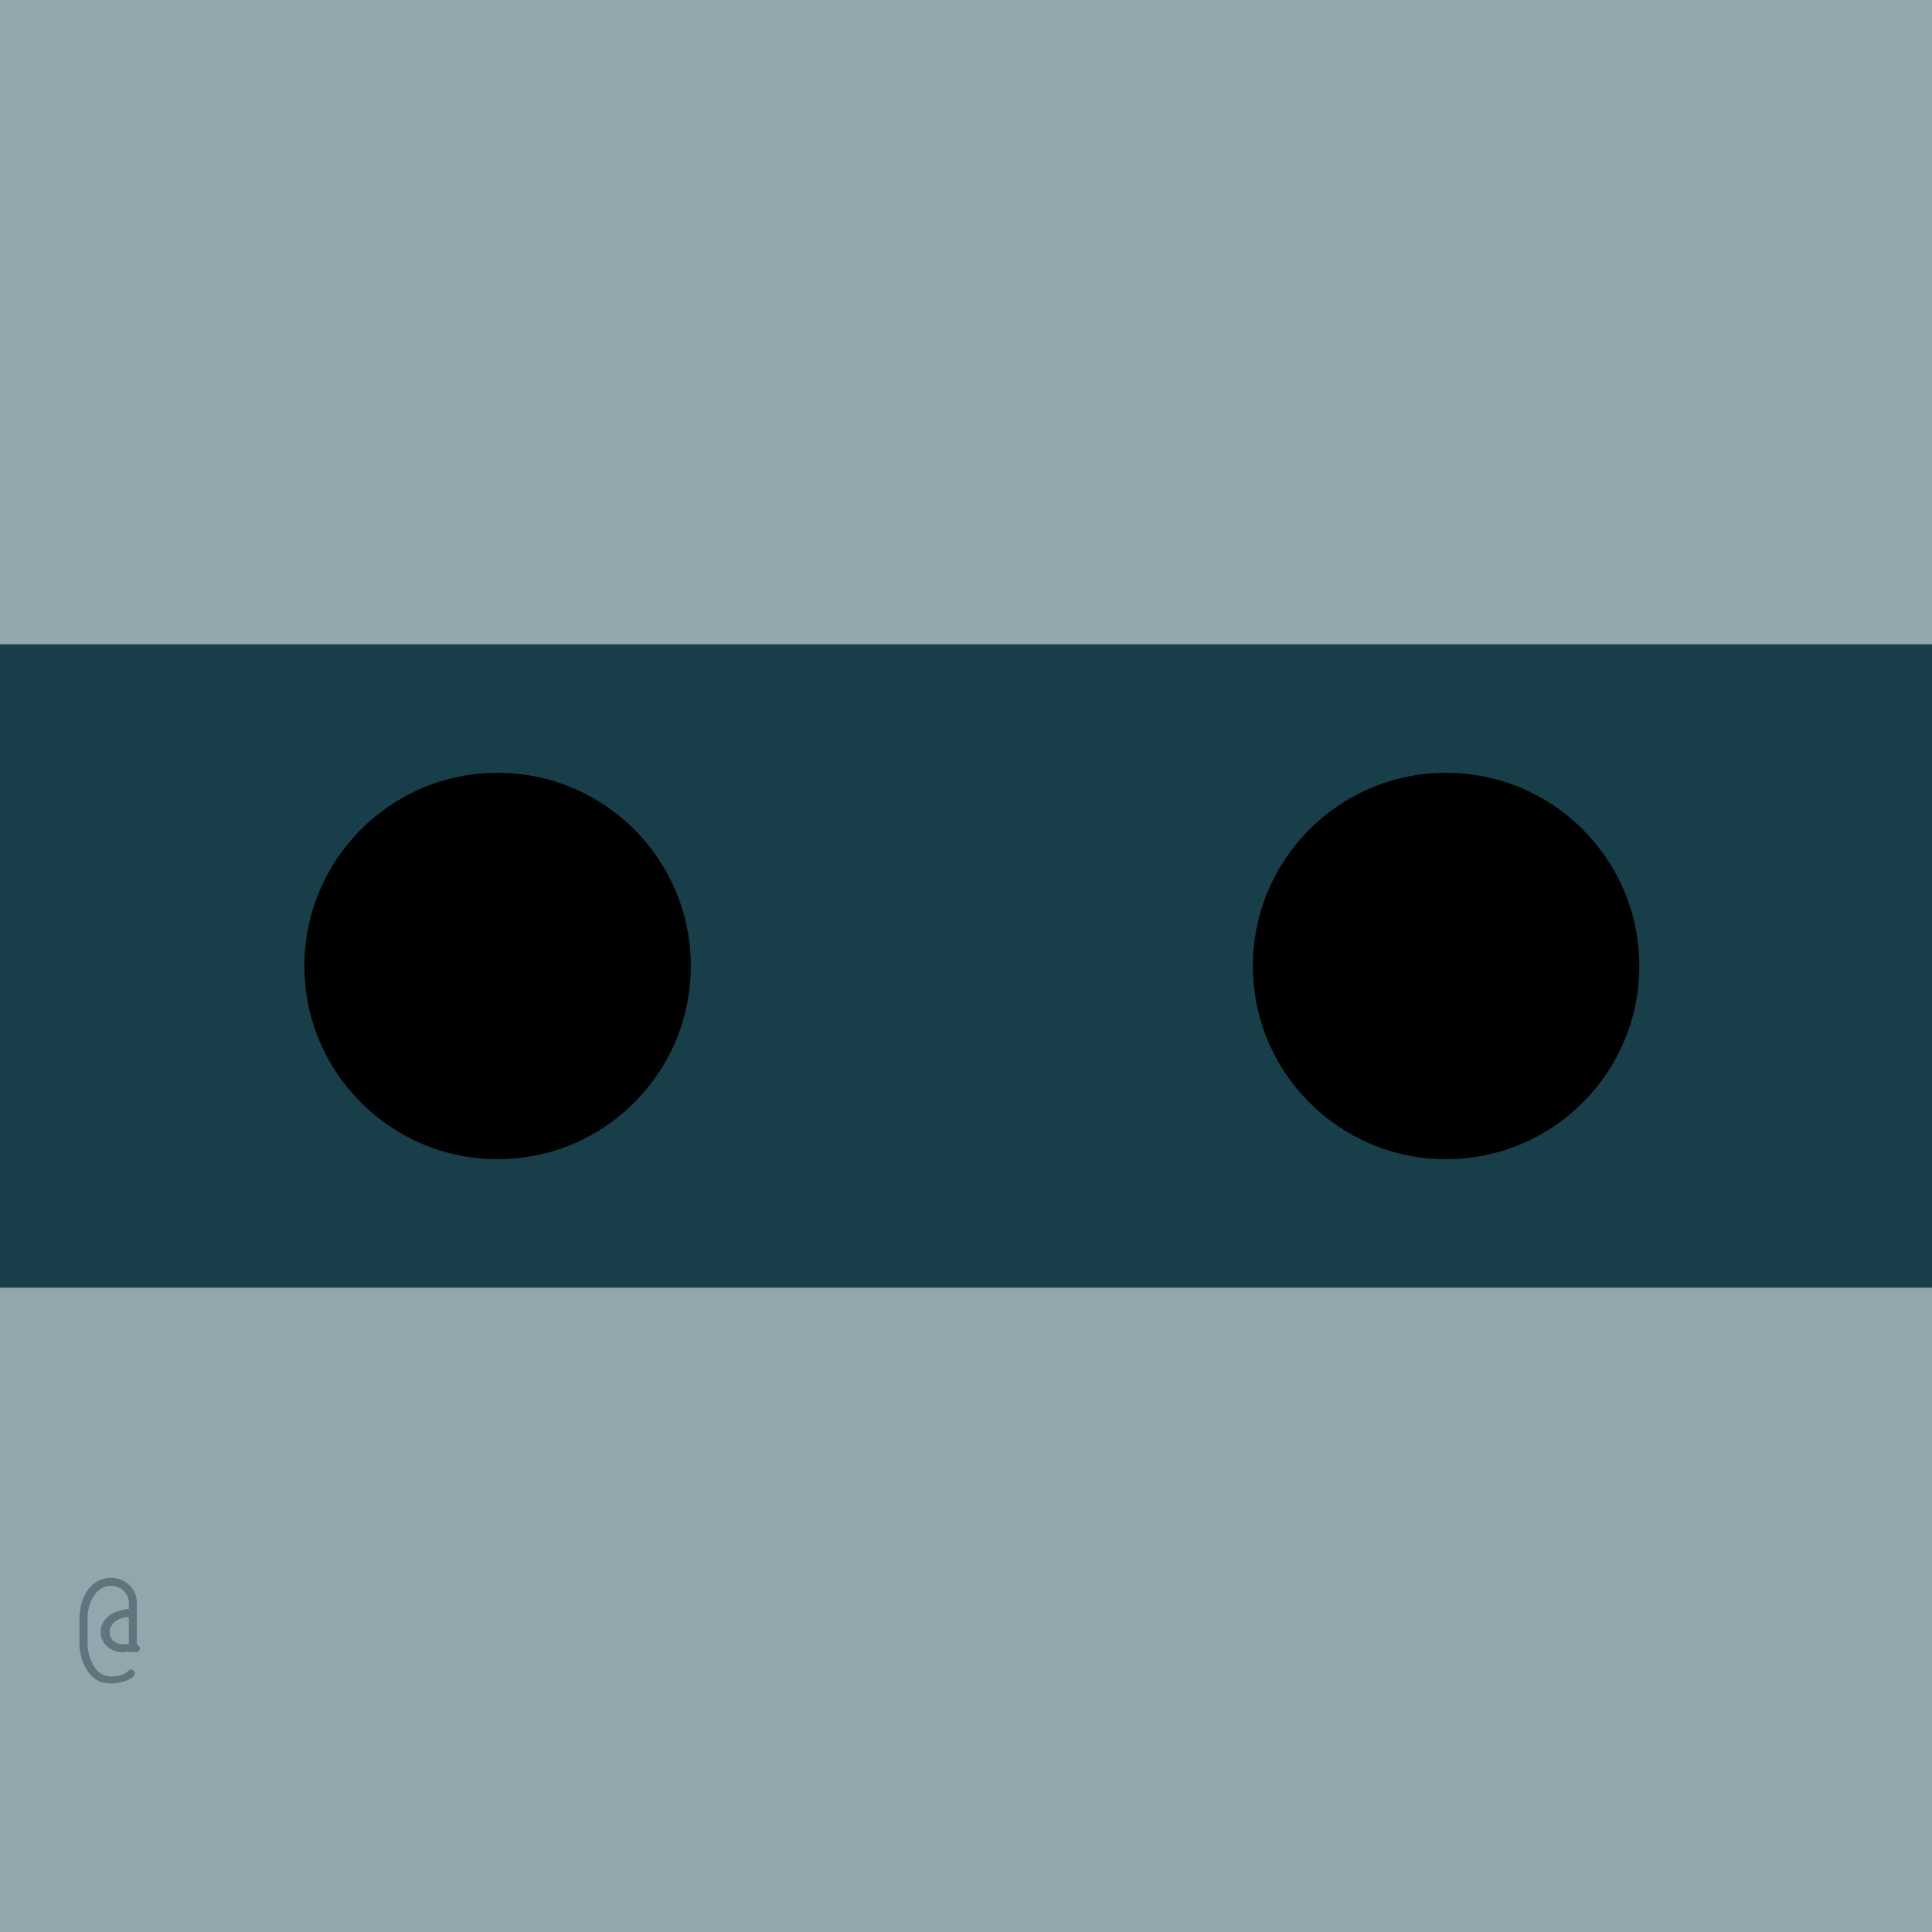
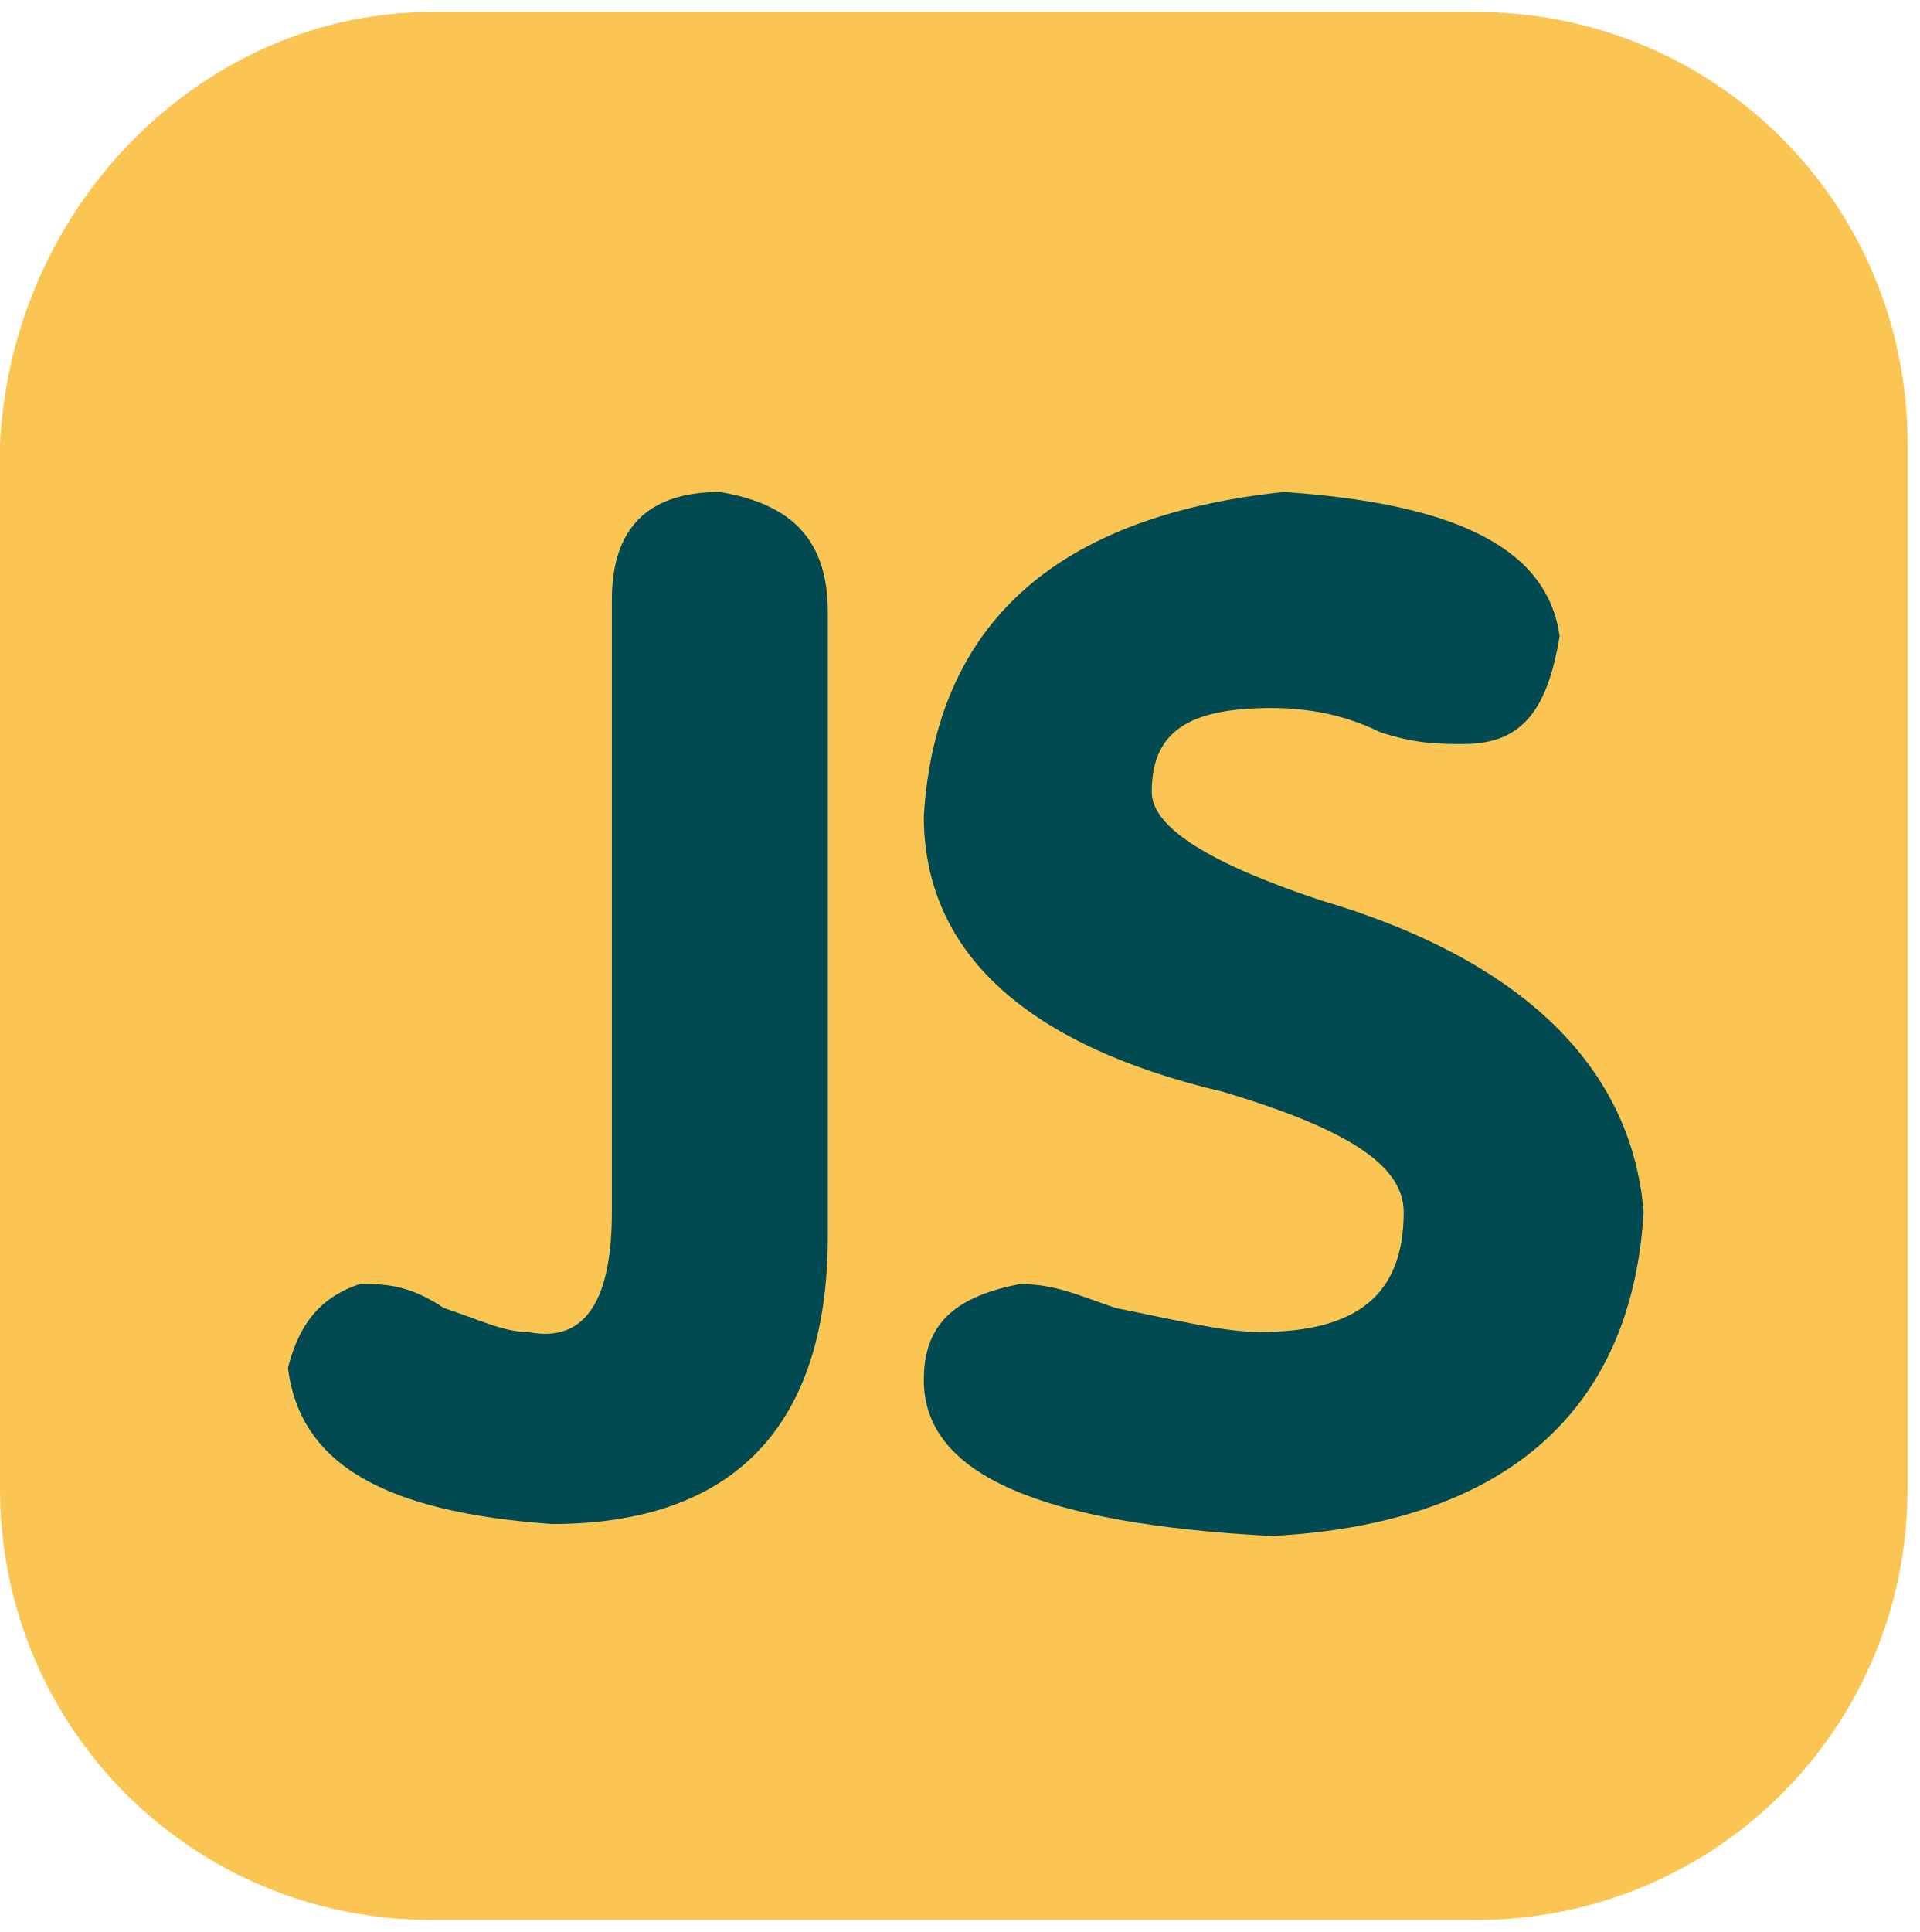
- <svg xmlns="http://www.w3.org/2000/svg" width="30" height="30" viewBox="0 0 30 30">
-   <style>@media (max-width: 100px) { text { display: none; } }</style>
-   <g id="eyes" fill="{{fill}}">
-     <path d="M0 10v10h30V10H0z" id="face" fill="#183E49" />
-     <path d="M22.455 18c1.656 0 3-1.343 3-3s-1.344-3-3-3c-1.657 0-3 1.343-3 3s1.343 3 3 3z" id="right" />
-     <path d="M7.727 18c1.657 0 3-1.343 3-3s-1.343-3-3-3-3 1.343-3 3 1.343 3 3 3z" id="left" />
-     <path id="head-top" fill="#93A6AD" d="M0 0h30v10H0z" />
-     <path id="head-bottom" fill="#93A6AD" d="M0 20h30v10H0z" />
-     <text x="1" y="26" style="text-shadow:1px 1px 0 hsl(196, 14%, 70%);text-overflow:ellipsis" id="name" fill="hsl(196, 14%, 43%)" font-size=".2em" font-family="courier">@</text>
-   </g>
+ <svg xmlns="http://www.w3.org/2000/svg" version="1.1" id="图层_1" x="0px" y="0px" viewBox="0 0 16 16.1" style="enable-background:new 0 0 16 16.1;" xml:space="preserve">
+   <style type="text/css">
+ 	.st0{fill:#FAC552;}
+ 	.st1{fill:#014A51;}
+ </style>
+   <path class="st0" d="M3.6,0.1h8.7c2,0,3.6,1.6,3.6,3.6v8.7c0,2-1.6,3.6-3.6,3.6H3.6c-2,0-3.6-1.6-3.6-3.6V3.7  C0.1,1.7,1.7,0.1,3.6,0.1z" />
+   <path class="st1" d="M6,4.1c-0.6,0-0.9,0.3-0.9,0.9v5.1c0,0.7-0.2,1.1-0.7,1c-0.2,0-0.4-0.1-0.7-0.2c-0.3-0.2-0.5-0.2-0.7-0.2  c-0.3,0.1-0.5,0.3-0.6,0.7c0.1,0.8,0.8,1.2,2.2,1.3c1.5,0,2.3-0.8,2.3-2.4V5.1C6.9,4.5,6.6,4.2,6,4.1L6,4.1z M11,7.5  c-0.9-0.3-1.4-0.6-1.4-0.9c0-0.5,0.3-0.7,1-0.7c0.4,0,0.7,0.1,0.9,0.2c0.3,0.1,0.5,0.1,0.7,0.1c0.5,0,0.7-0.3,0.8-0.9  c-0.1-0.7-0.8-1.1-2.3-1.2C8.8,4.3,7.8,5.2,7.7,6.8c0,1.1,0.8,1.9,2.5,2.3c1,0.3,1.5,0.6,1.5,1c0,0.7-0.4,1-1.2,1  c-0.3,0-0.7-0.1-1.2-0.2c-0.3-0.1-0.5-0.2-0.8-0.2c-0.5,0.1-0.8,0.3-0.8,0.8c0,0.8,1,1.2,2.9,1.3c1.9-0.1,3-1,3.1-2.7  C13.6,8.9,12.7,8,11,7.5L11,7.5z" />
</svg>
